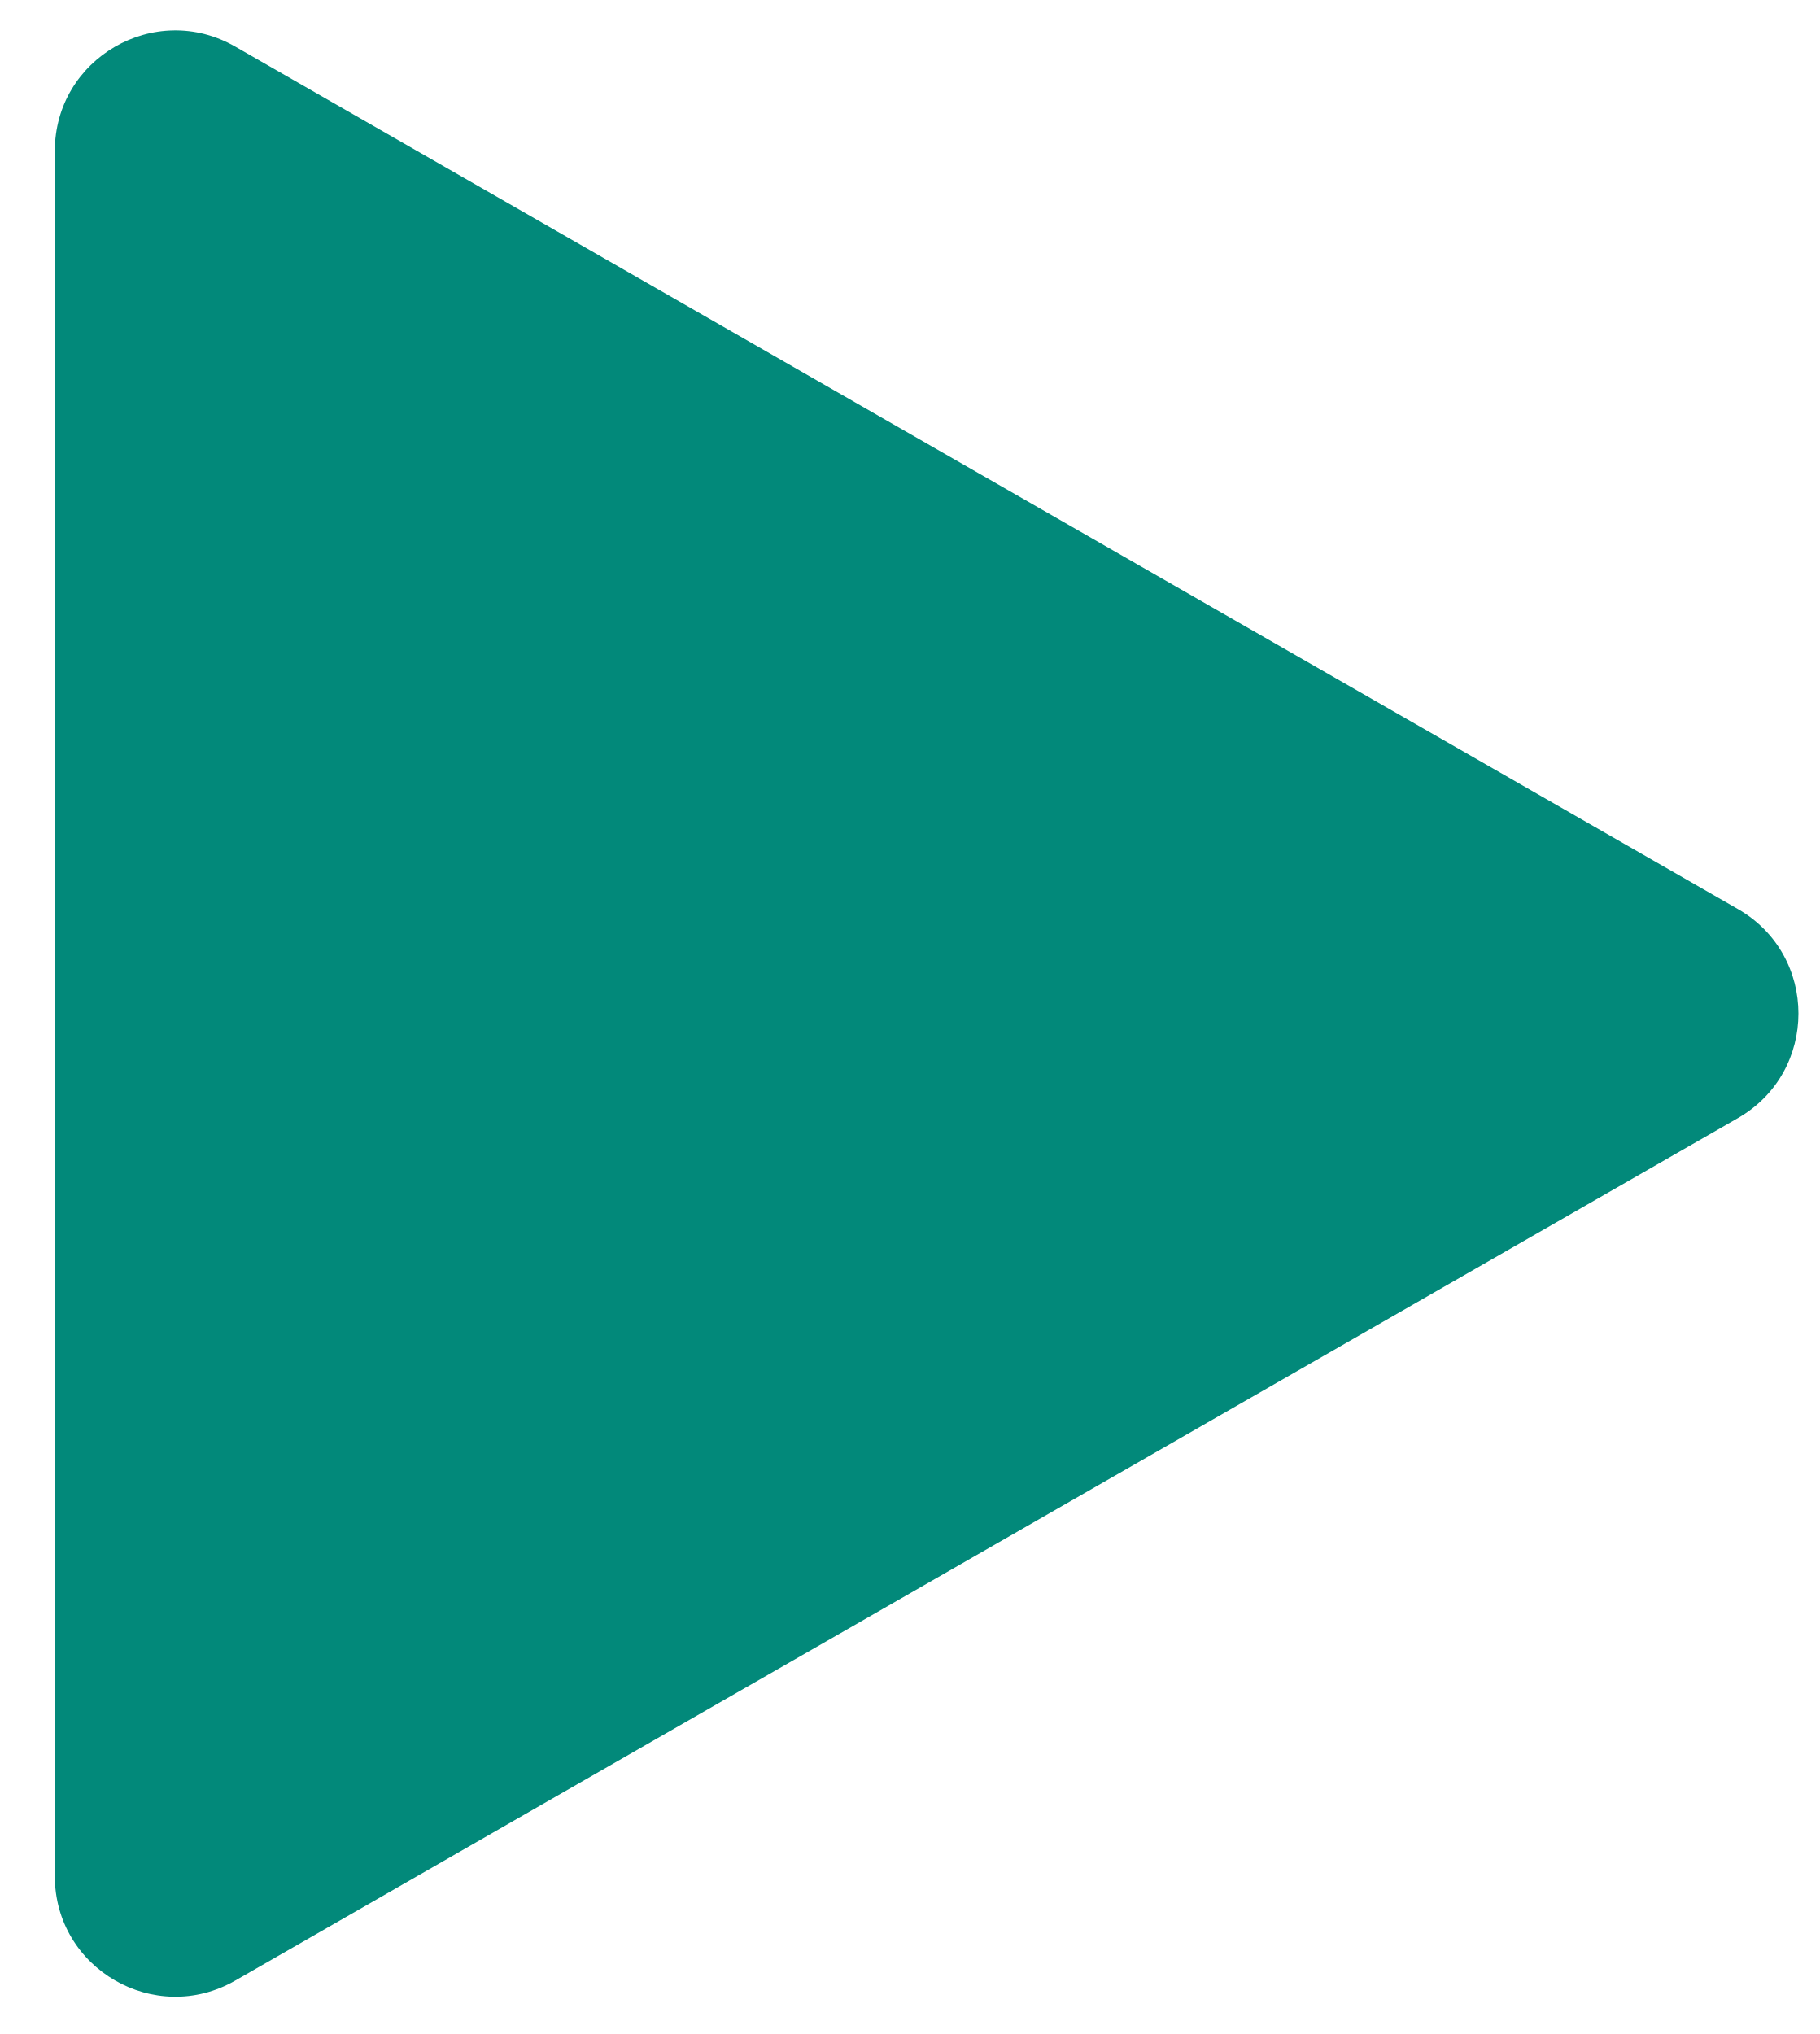
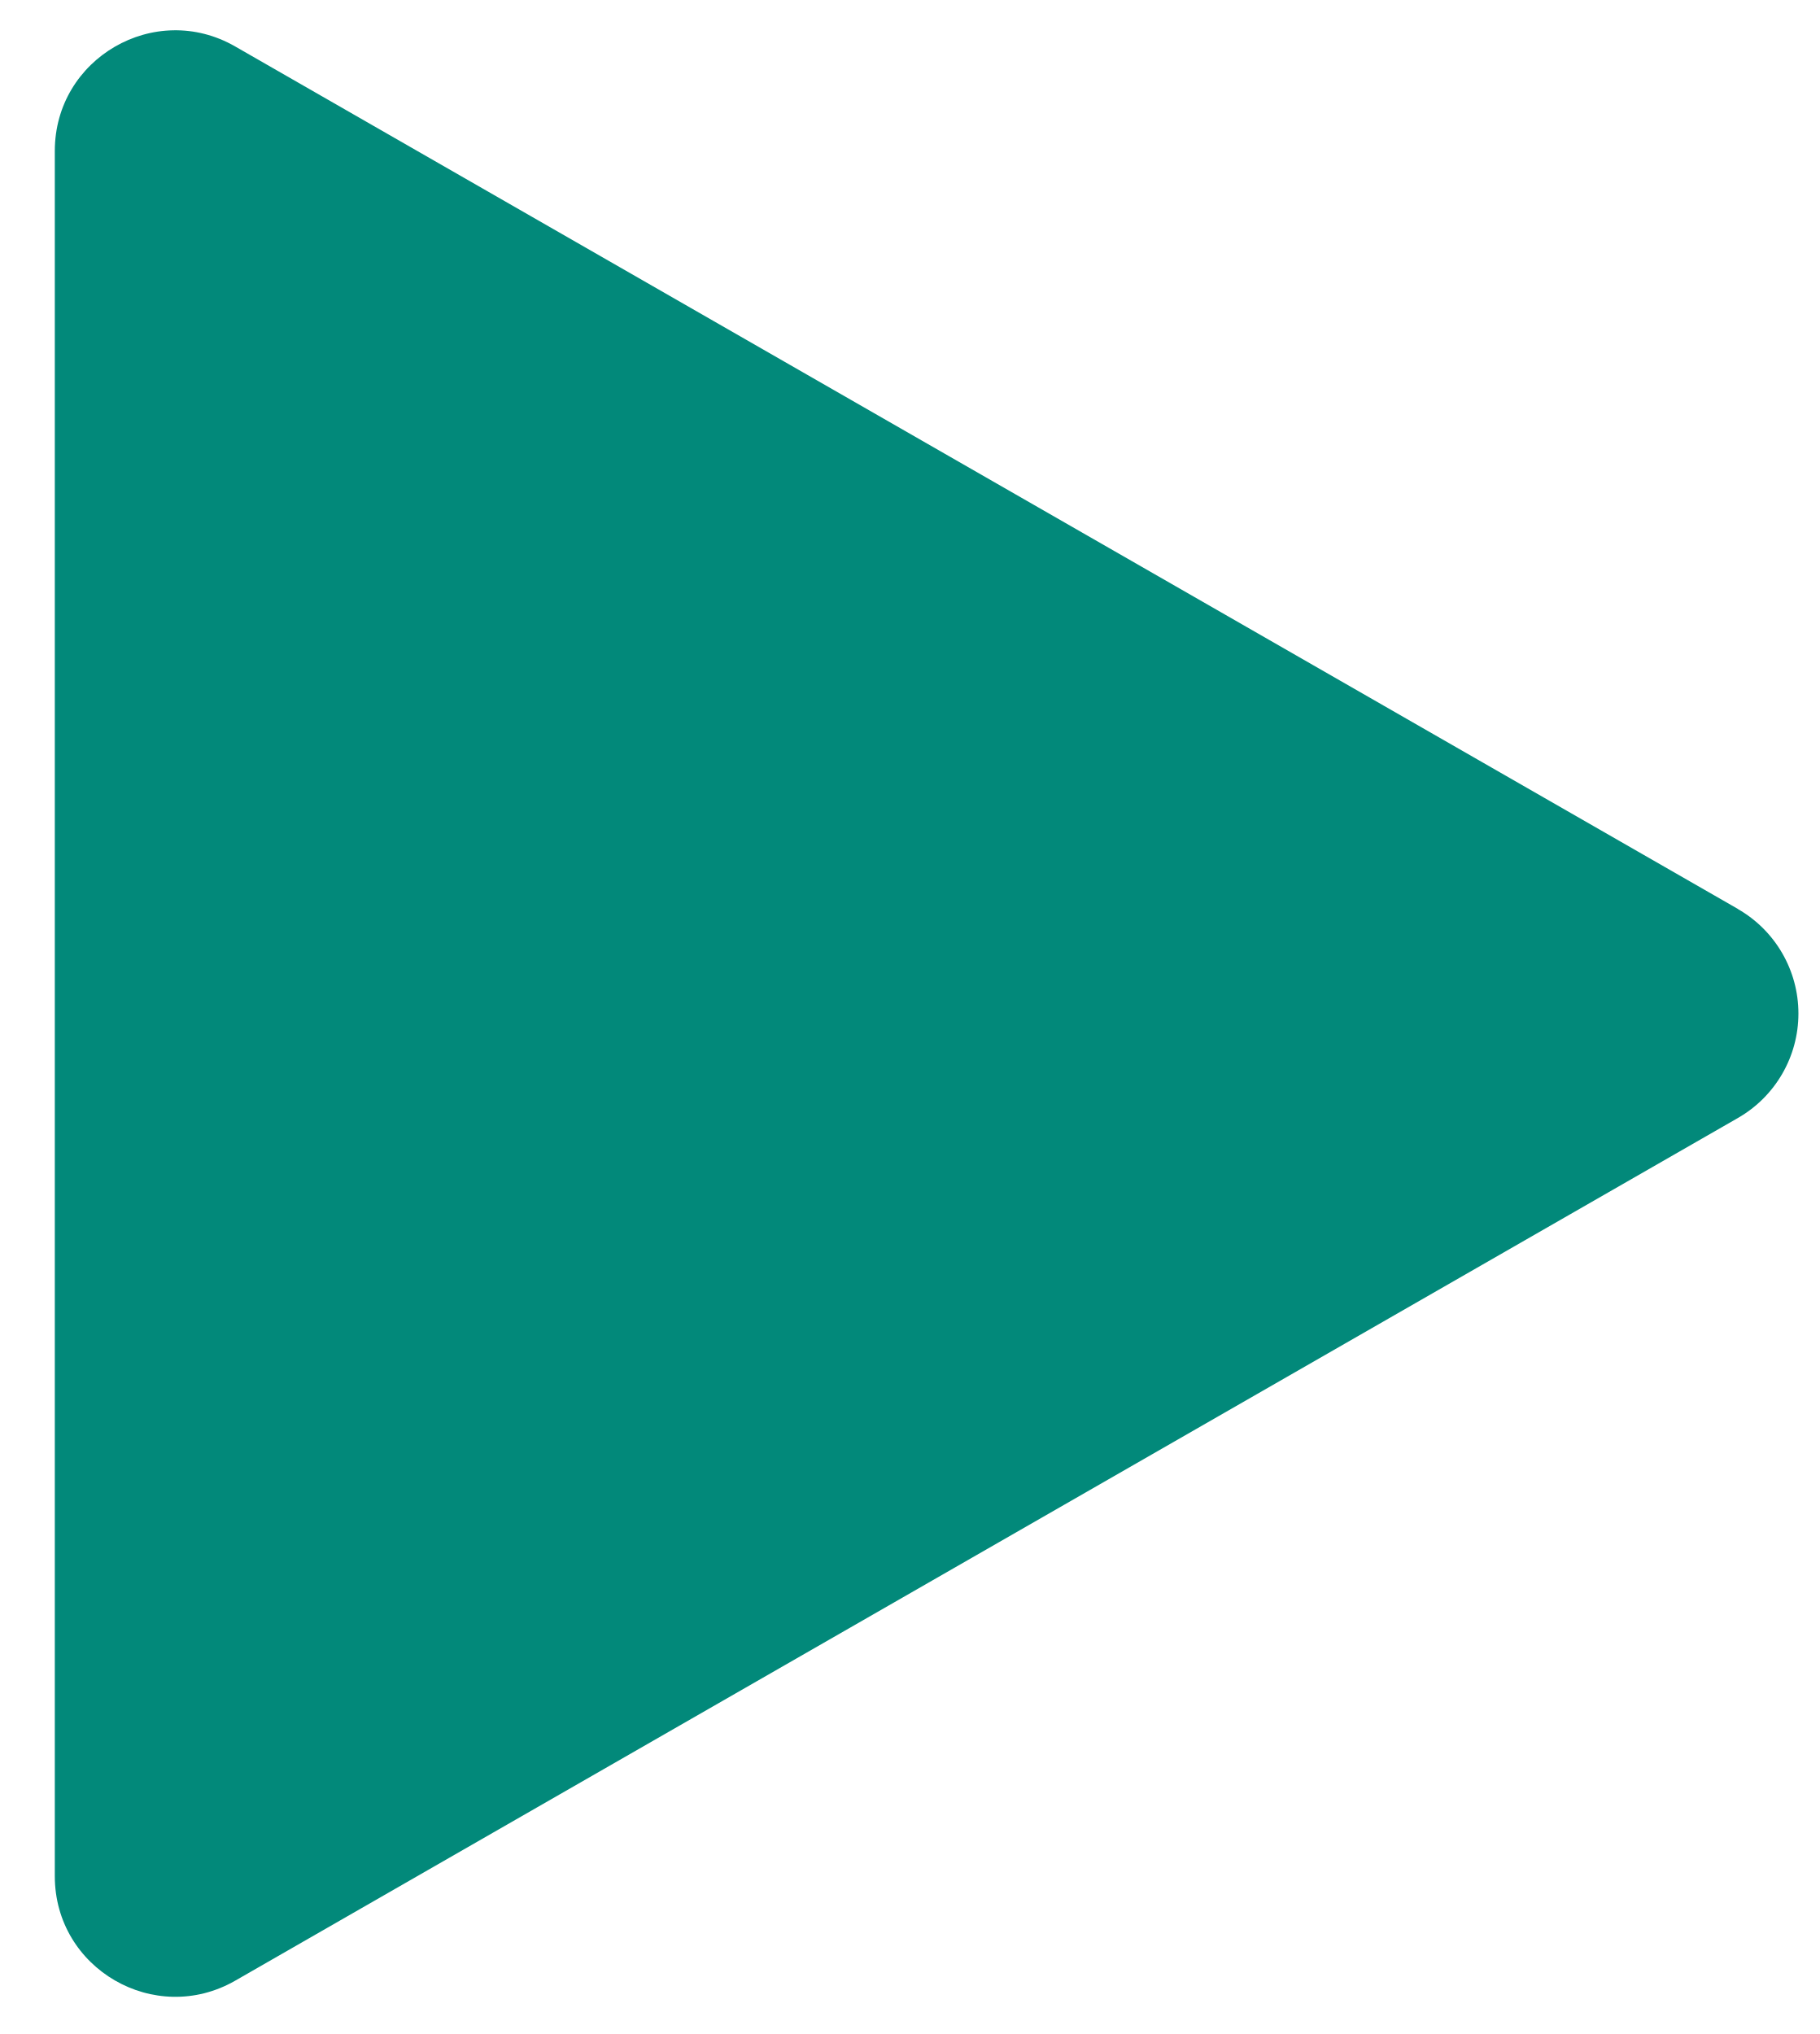
- <svg xmlns="http://www.w3.org/2000/svg" width="17" height="19" viewBox="0 0 17 19" fill="none">
-   <path fill-rule="evenodd" clip-rule="evenodd" d="M16.235 8.492C16.988 8.924 16.988 10.011 16.235 10.444L2.197 18.501C1.447 18.931 0.512 18.39 0.512 17.525V1.411C0.512 0.546 1.447 0.004 2.197 0.435L16.235 8.492Z" fill="#02897A" />
+ <svg xmlns="http://www.w3.org/2000/svg" width="17" height="19" fill="none">
+   <path fill="#02897A" fill-rule="evenodd" d="M16.235 8.492a1.125 1.125 0 0 1 0 1.951L2.197 18.502c-.75.43-1.685-.111-1.685-.976V1.41c0-.865.935-1.407 1.685-.976l14.038 8.057Z" clip-rule="evenodd" />
</svg>
